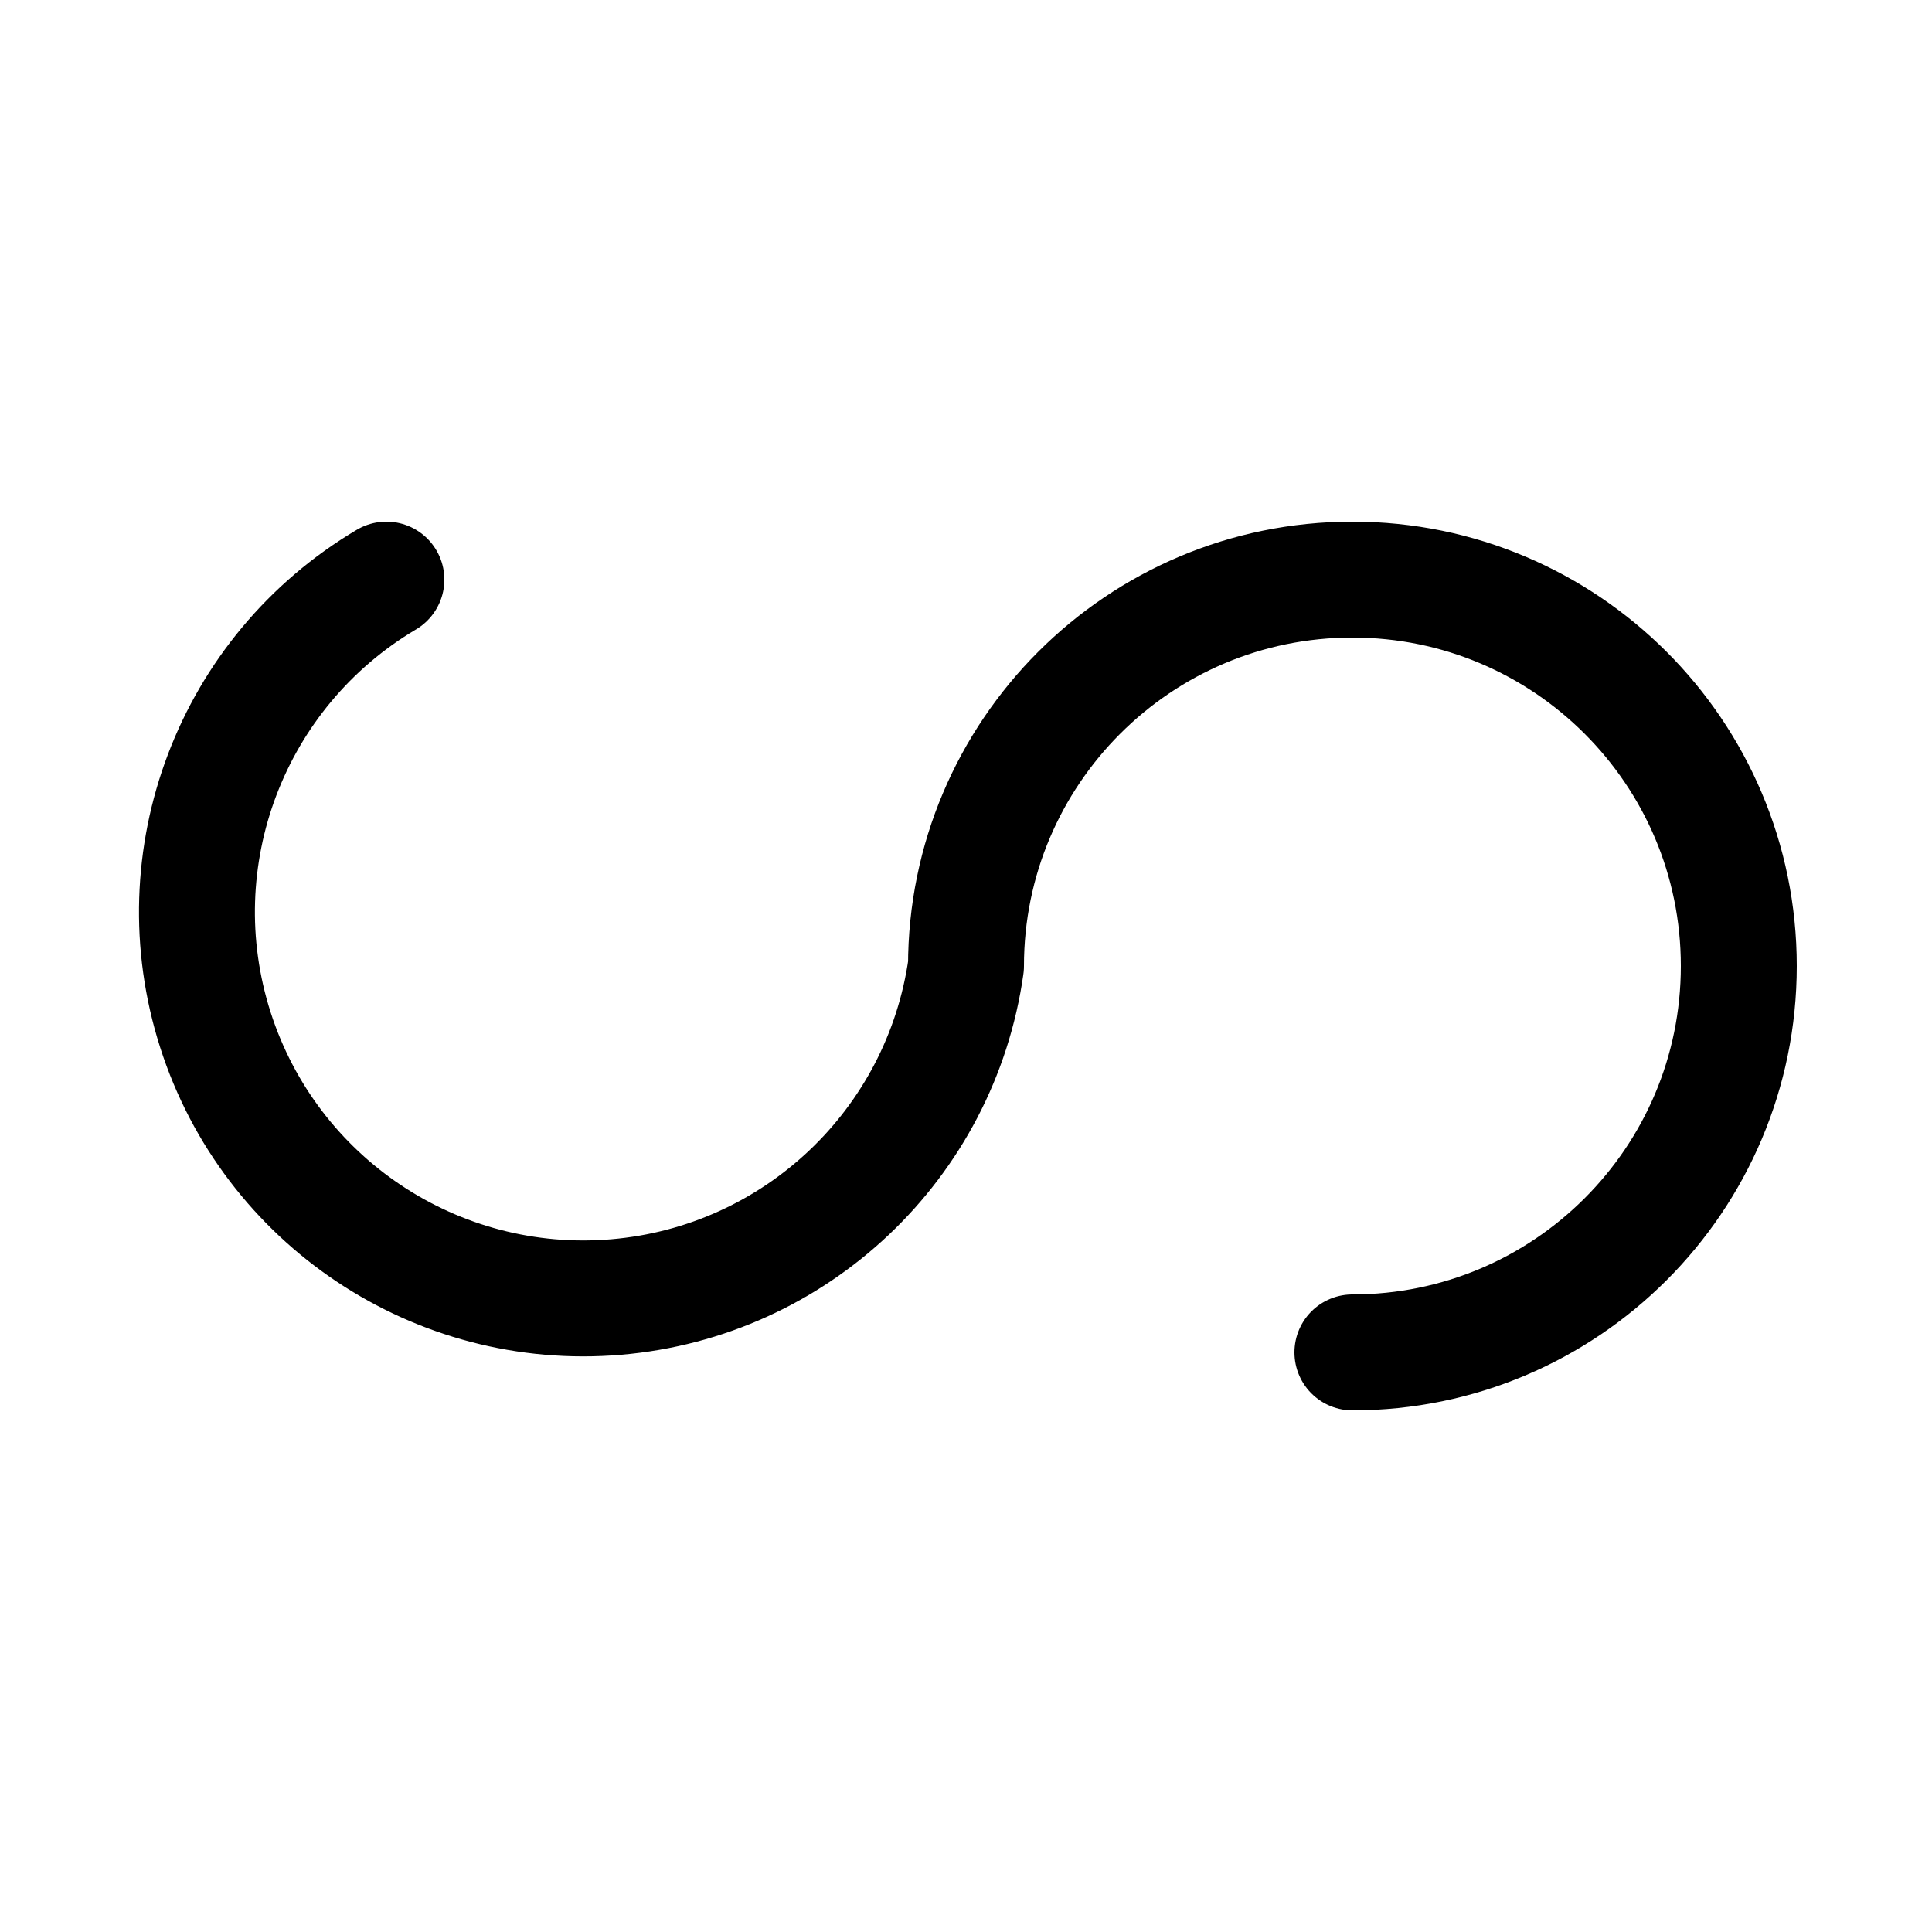
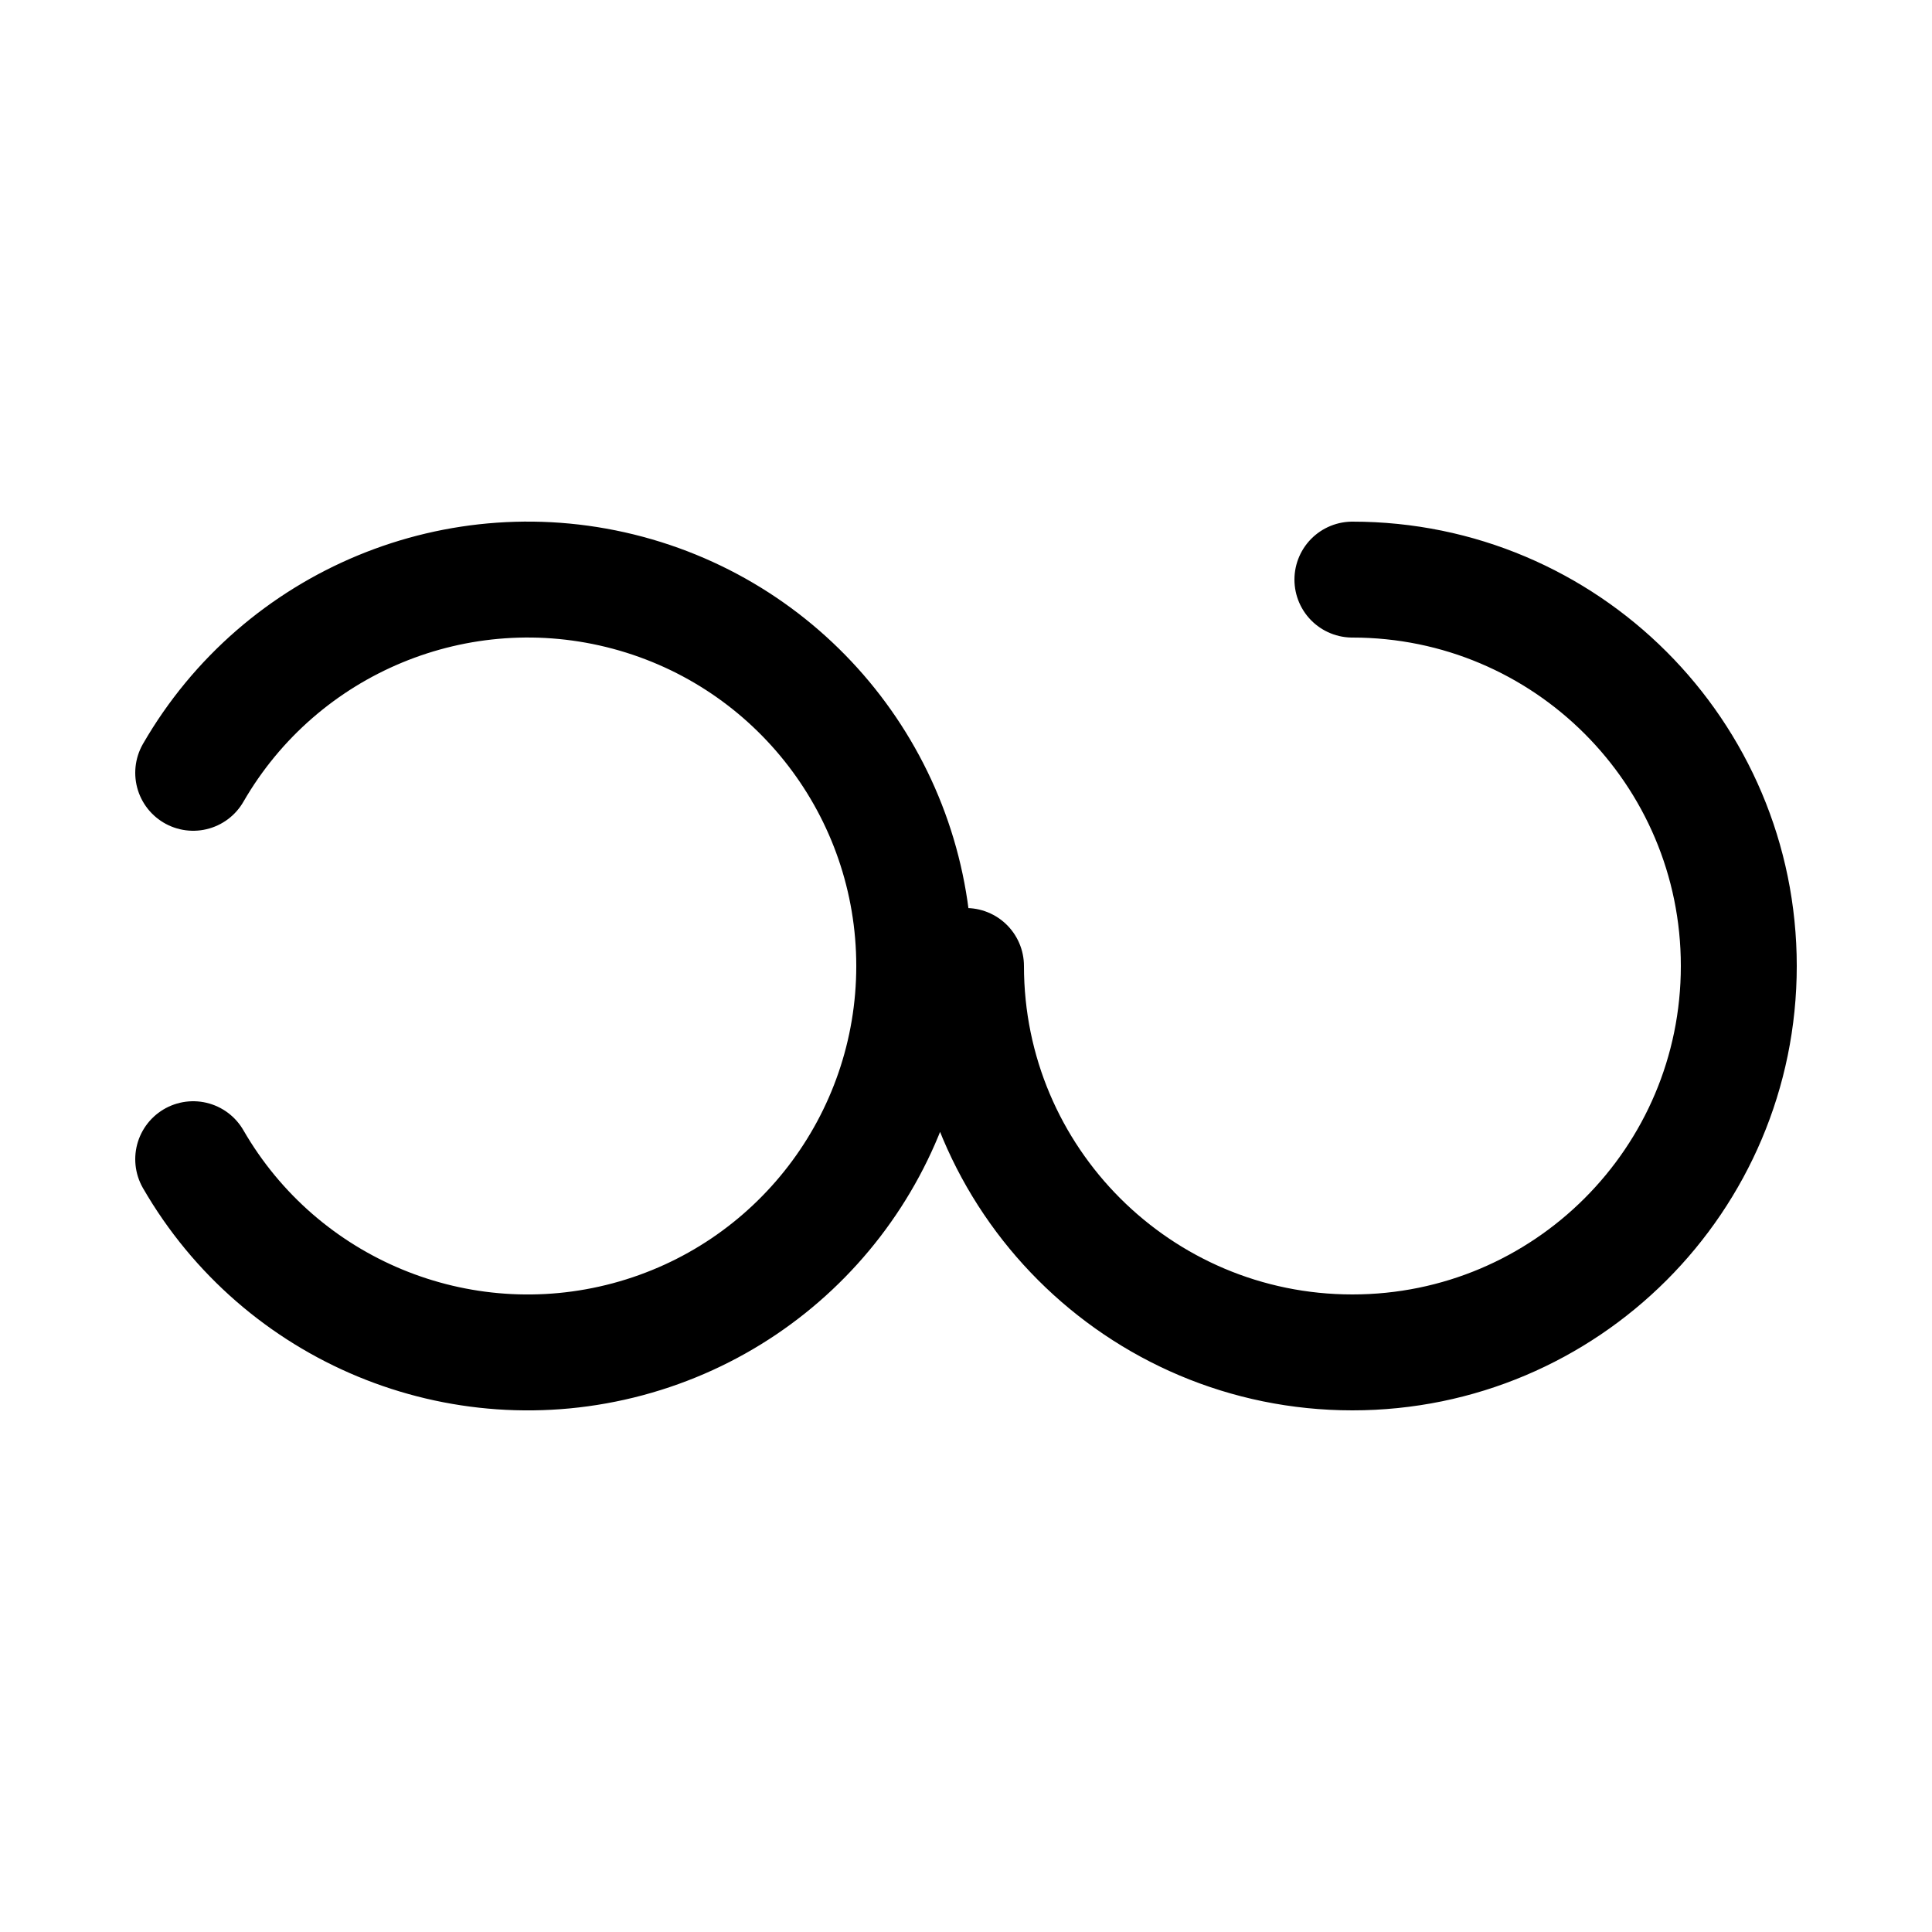
<svg xmlns="http://www.w3.org/2000/svg" viewBox="0 0 100 100" width="20px" height="20px">
-   <path d="M20 30A20 20,1,1,0,50 50A20 20,1,1,1,70 70" fill="none" stroke="black" stroke-width="6" stroke-linecap="round" stroke-linejoin="round" />
+   <path d="M10 40A20 20,1,1,1,10 60M50 50A20 20,1,1,0,70 30" fill="none" stroke="black" stroke-width="6" stroke-linecap="round" stroke-linejoin="round" />
</svg>
